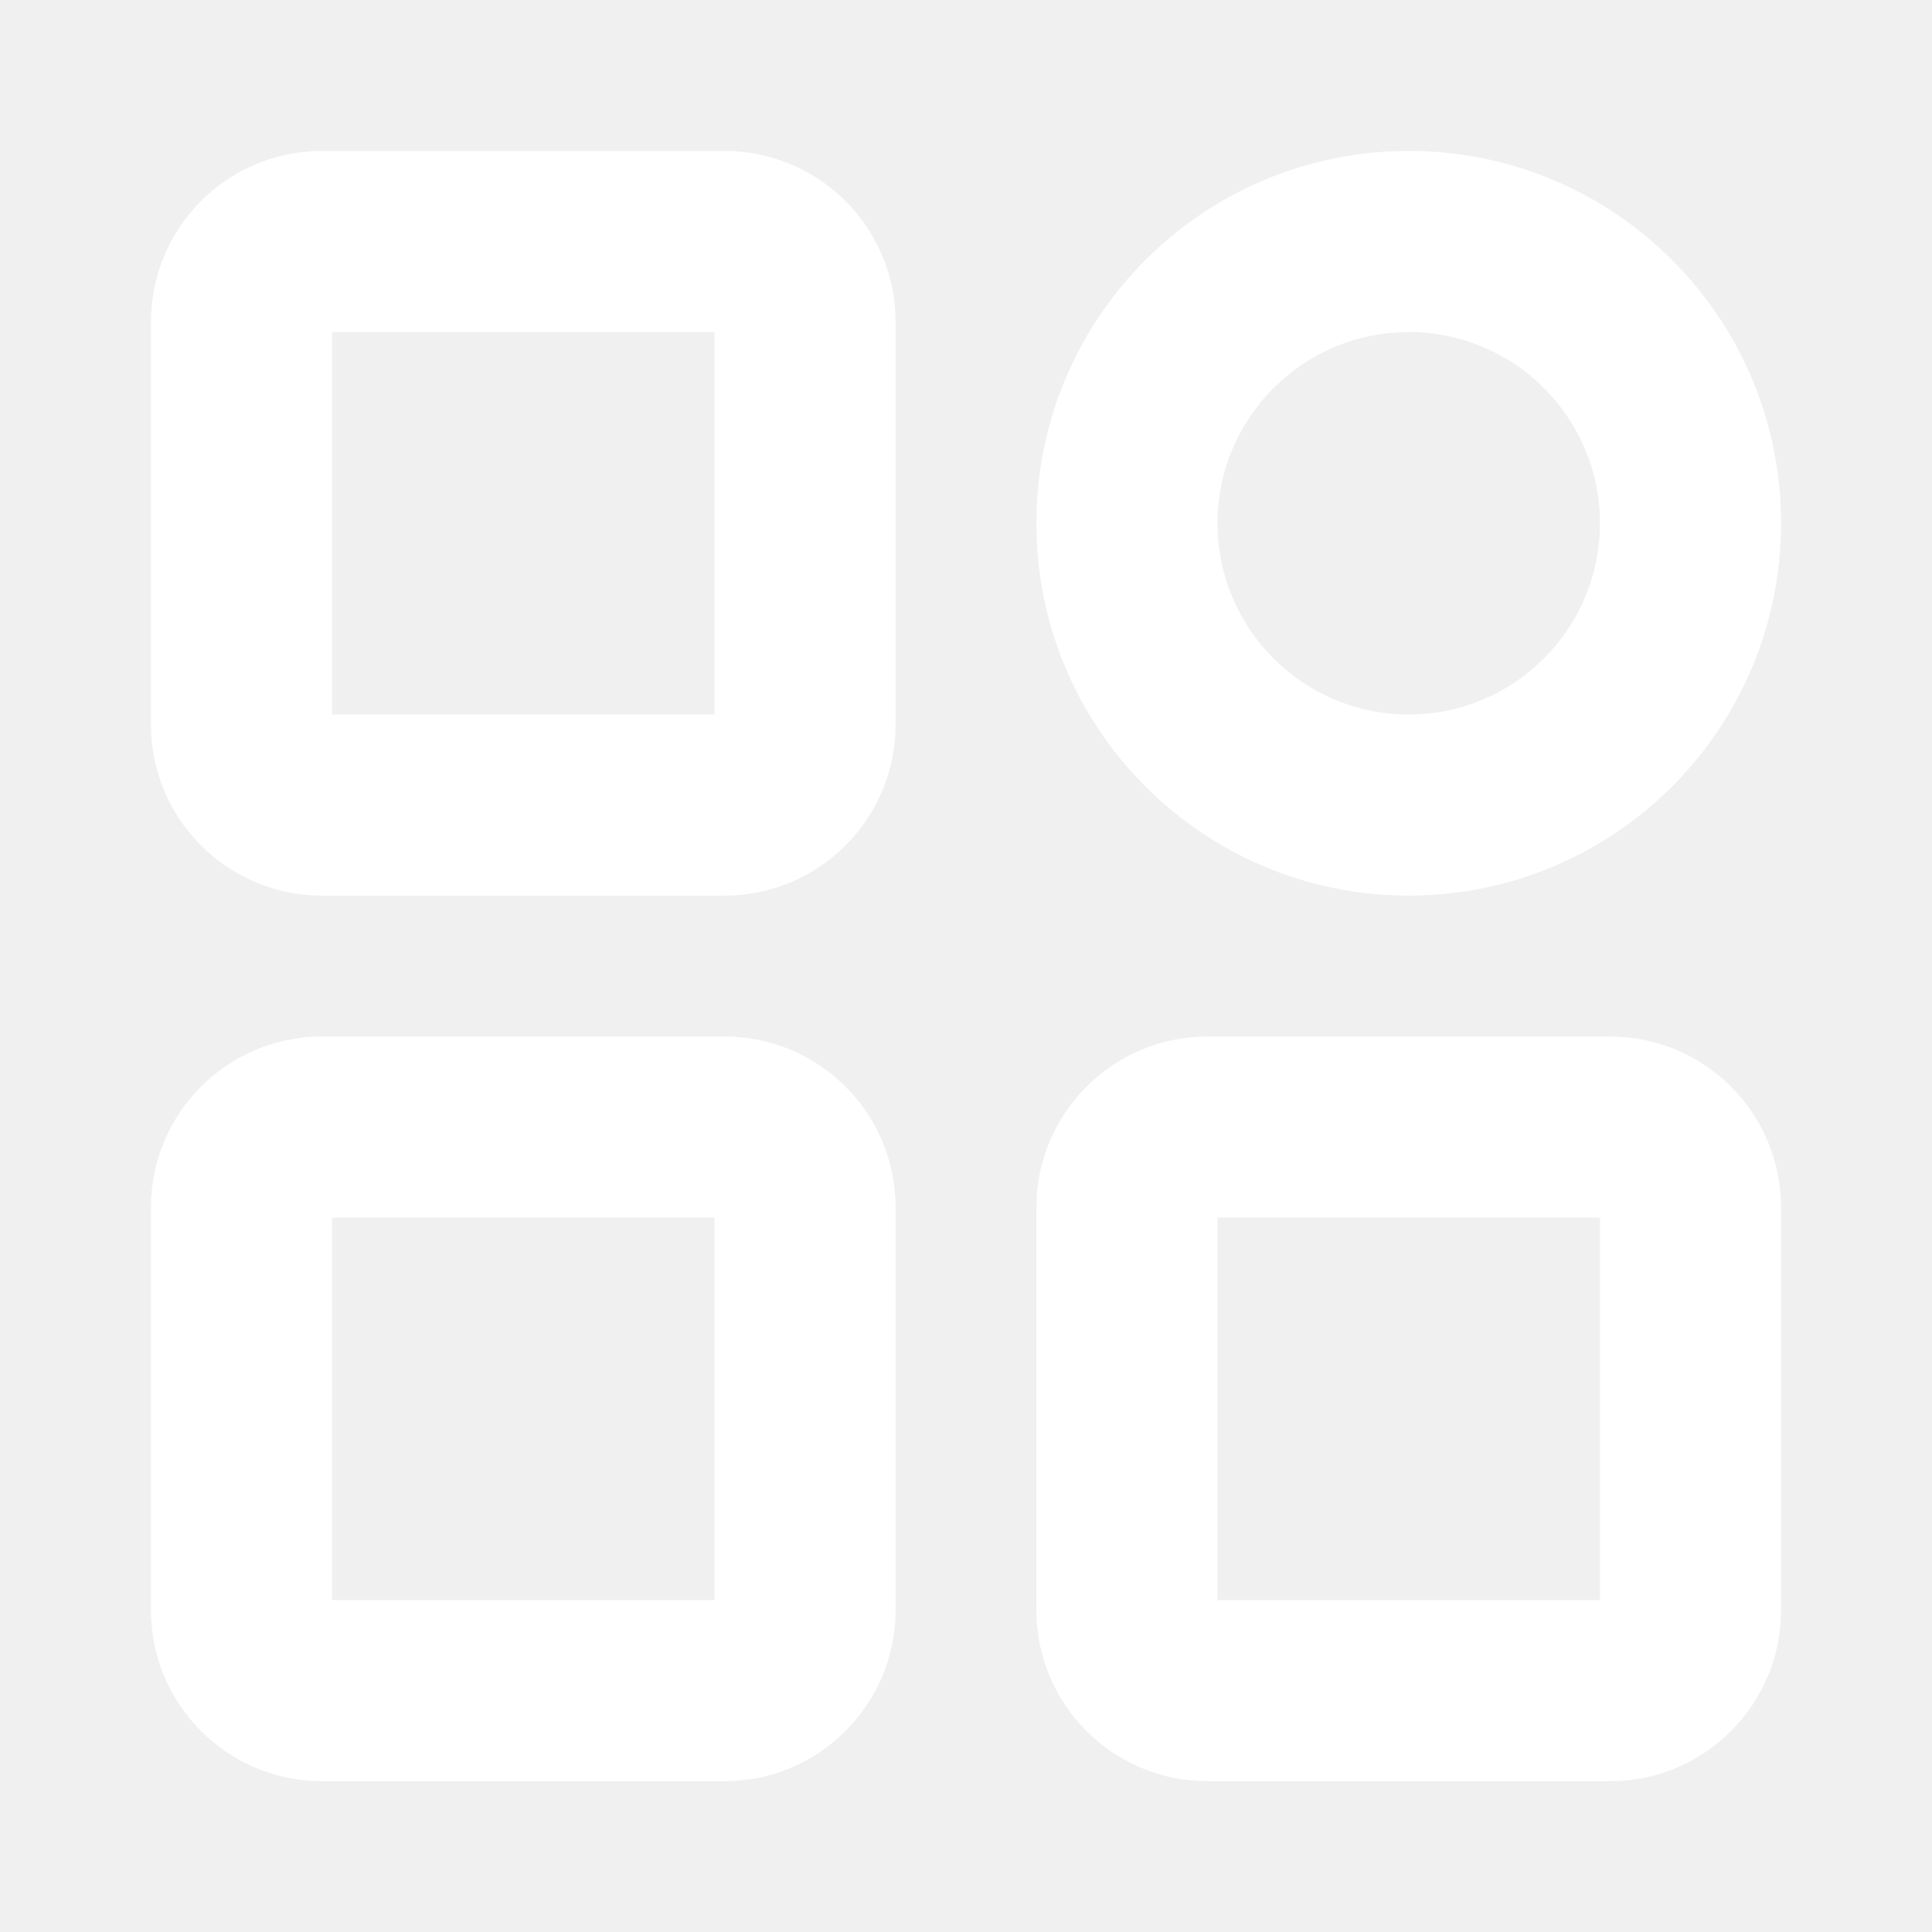
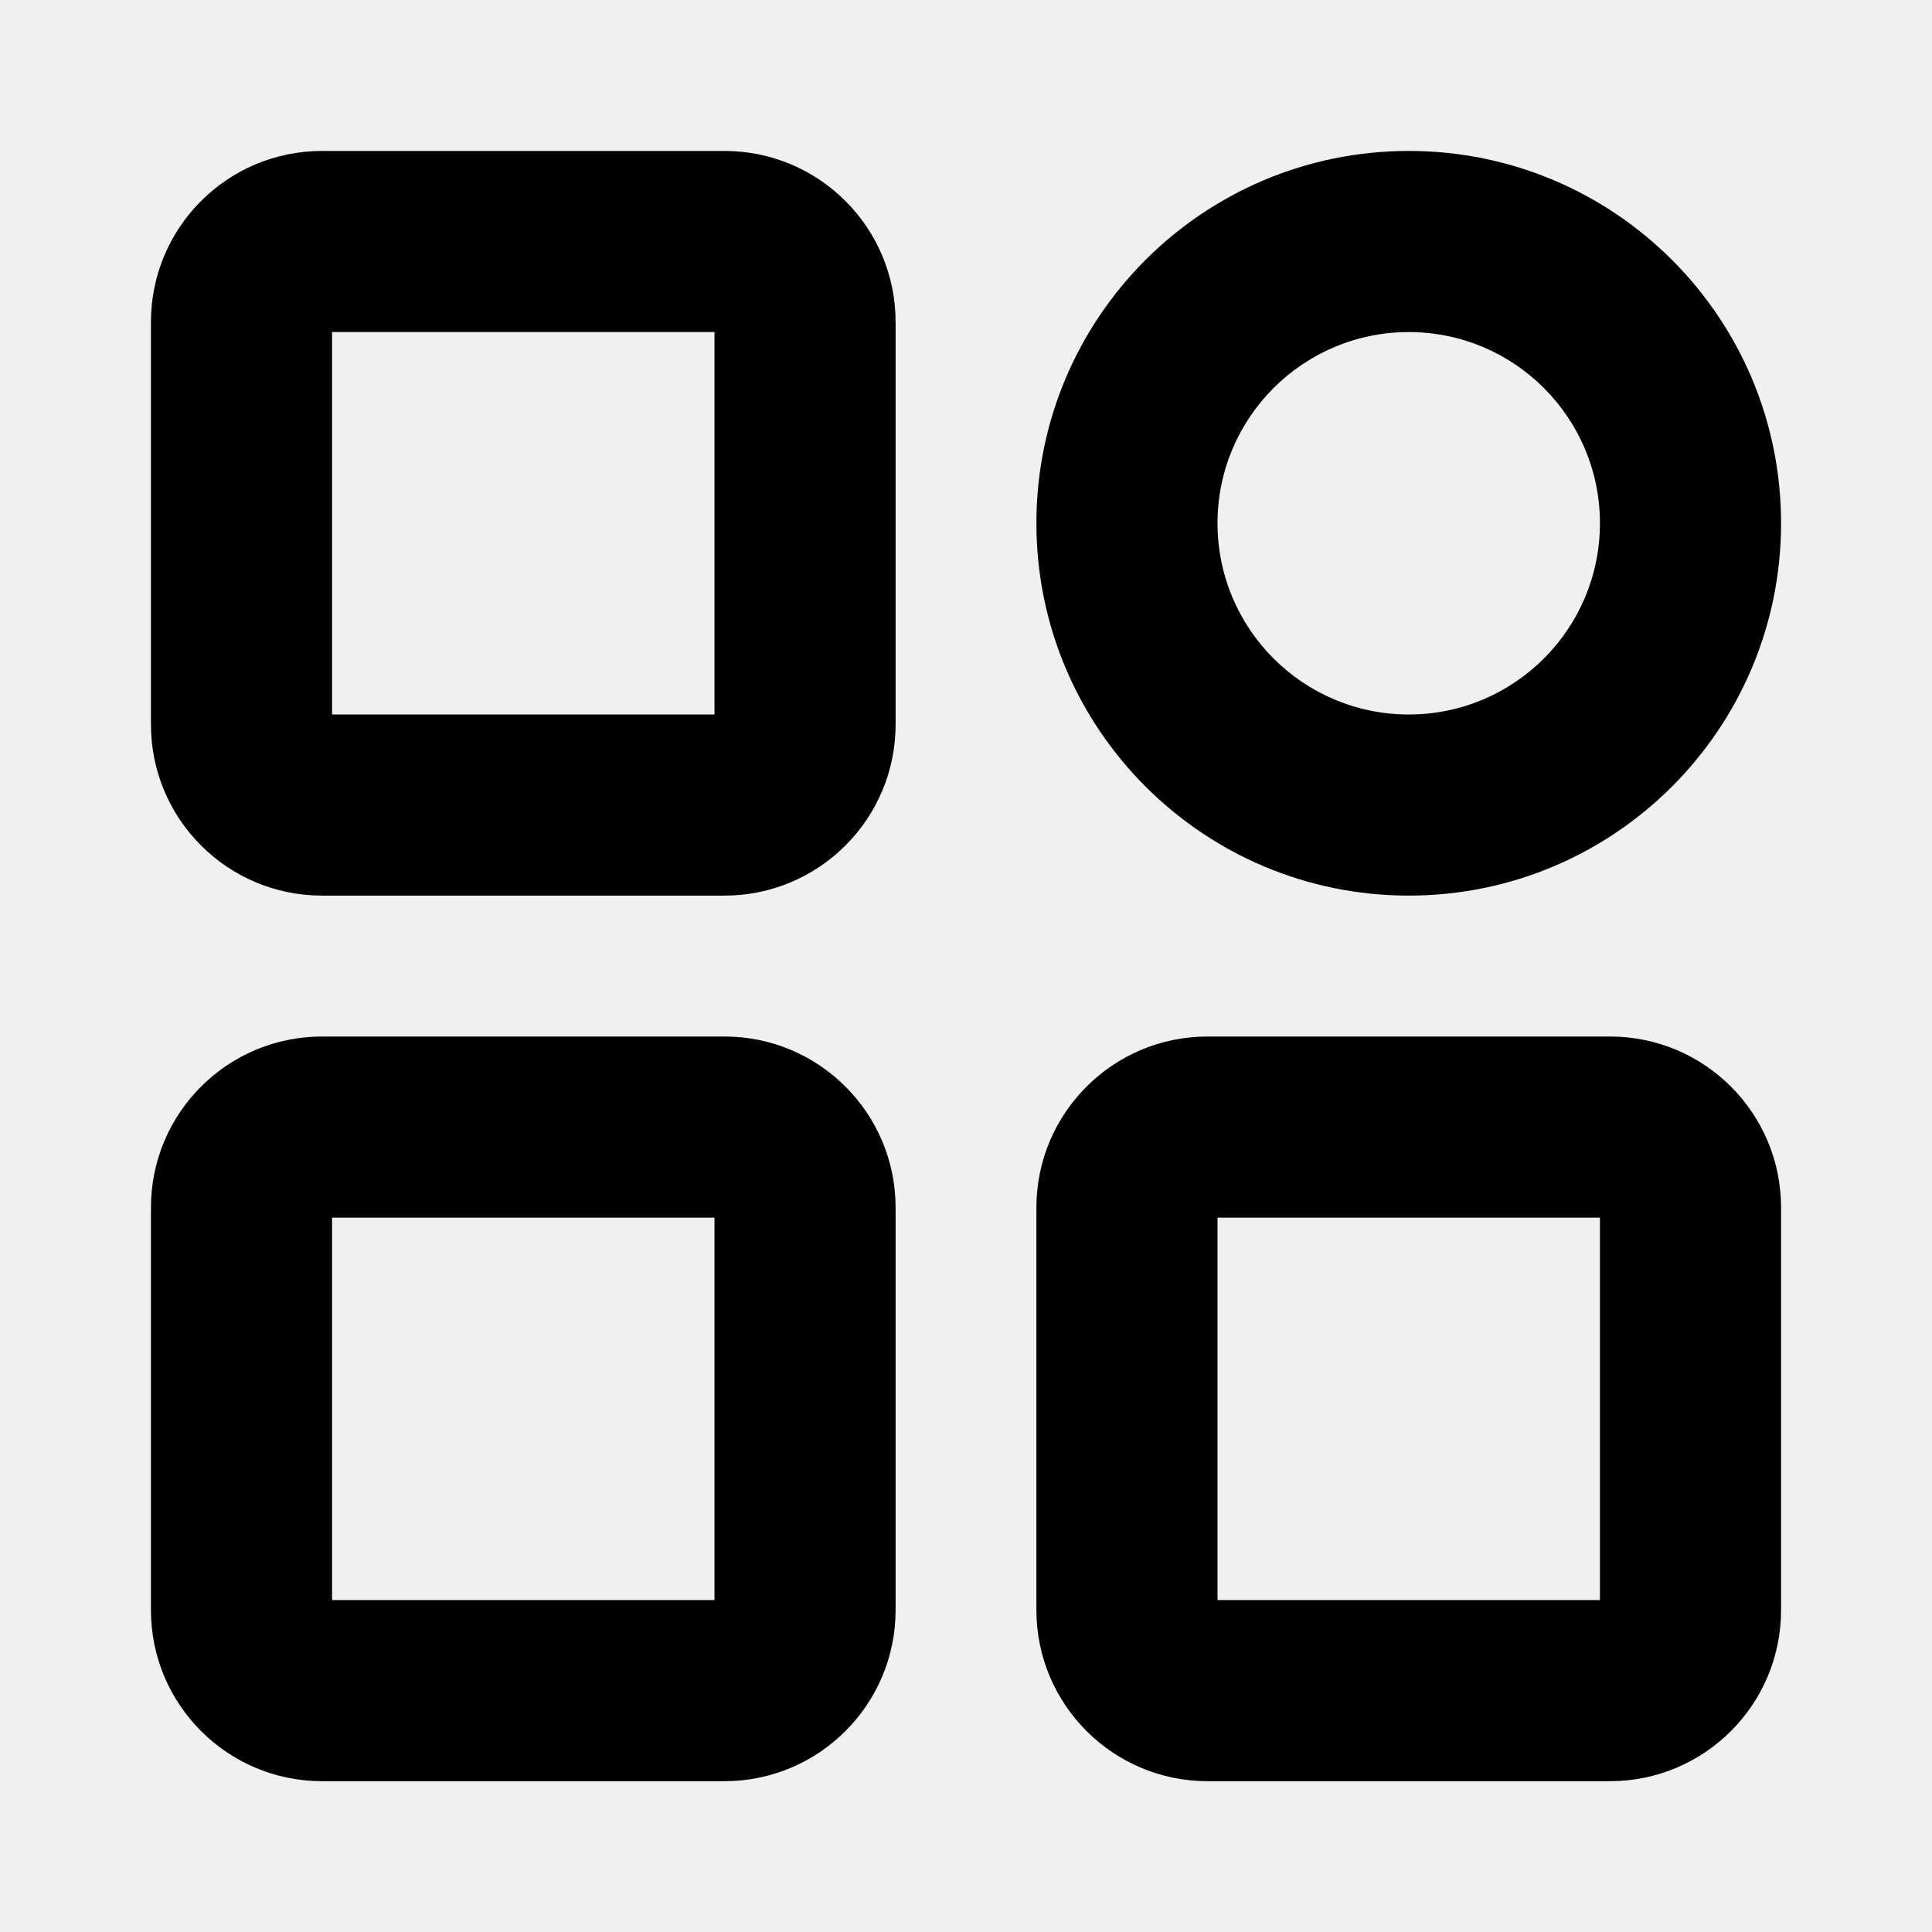
- <svg xmlns="http://www.w3.org/2000/svg" width="16" height="16" viewBox="0 0 16 16" fill="none">
-   <path fill-rule="evenodd" clip-rule="evenodd" d="M2.667 1.25C1.884 1.25 1.25 1.884 1.25 2.667V6C1.25 6.782 1.884 7.417 2.667 7.417H6C6.782 7.417 7.417 6.782 7.417 6V2.667C7.417 1.884 6.782 1.25 6 1.25H2.667ZM2.75 5.917V2.75H5.917V5.917H2.75ZM2.667 8.584C1.884 8.584 1.25 9.218 1.25 10.001V13.334C1.25 14.116 1.884 14.751 2.667 14.751H6C6.782 14.751 7.417 14.116 7.417 13.334V10.001C7.417 9.218 6.782 8.584 6 8.584H2.667ZM2.75 13.251V10.084H5.917V13.251H2.75ZM8.583 4.333C8.583 2.63 9.964 1.25 11.667 1.25C13.37 1.25 14.75 2.63 14.75 4.333C14.75 6.036 13.37 7.417 11.667 7.417C9.964 7.417 8.583 6.036 8.583 4.333ZM11.667 2.75C10.792 2.75 10.083 3.459 10.083 4.333C10.083 5.208 10.792 5.917 11.667 5.917C12.541 5.917 13.25 5.208 13.25 4.333C13.25 3.459 12.541 2.75 11.667 2.75ZM10 8.584C9.218 8.584 8.583 9.218 8.583 10.001V13.334C8.583 14.116 9.218 14.751 10 14.751H13.333C14.116 14.751 14.75 14.116 14.75 13.334V10.001C14.75 9.218 14.116 8.584 13.333 8.584H10ZM10.083 13.251V10.084H13.25V13.251H10.083Z" fill="white" />
+ <svg xmlns="http://www.w3.org/2000/svg" width="16" height="16" viewBox="0 0 16 16">
+   <path fill-rule="evenodd" clip-rule="evenodd" d="M2.667 1.25C1.884 1.25 1.25 1.884 1.25 2.667V6C1.25 6.782 1.884 7.417 2.667 7.417H6C6.782 7.417 7.417 6.782 7.417 6V2.667C7.417 1.884 6.782 1.25 6 1.25H2.667ZM2.75 5.917V2.75H5.917V5.917H2.75ZM2.667 8.584C1.884 8.584 1.25 9.218 1.25 10.001V13.334C1.25 14.116 1.884 14.751 2.667 14.751H6C6.782 14.751 7.417 14.116 7.417 13.334V10.001C7.417 9.218 6.782 8.584 6 8.584H2.667ZM2.75 13.251V10.084H5.917V13.251H2.75ZM8.583 4.333C8.583 2.63 9.964 1.25 11.667 1.25C13.37 1.25 14.75 2.63 14.75 4.333C14.75 6.036 13.37 7.417 11.667 7.417C9.964 7.417 8.583 6.036 8.583 4.333ZM11.667 2.75C10.792 2.75 10.083 3.459 10.083 4.333C10.083 5.208 10.792 5.917 11.667 5.917C12.541 5.917 13.25 5.208 13.25 4.333C13.25 3.459 12.541 2.75 11.667 2.75ZM10 8.584C9.218 8.584 8.583 9.218 8.583 10.001V13.334C8.583 14.116 9.218 14.751 10 14.751H13.333C14.116 14.751 14.75 14.116 14.75 13.334V10.001C14.75 9.218 14.116 8.584 13.333 8.584H10ZM10.083 13.251V10.084H13.25V13.251H10.083Z" />
</svg>
